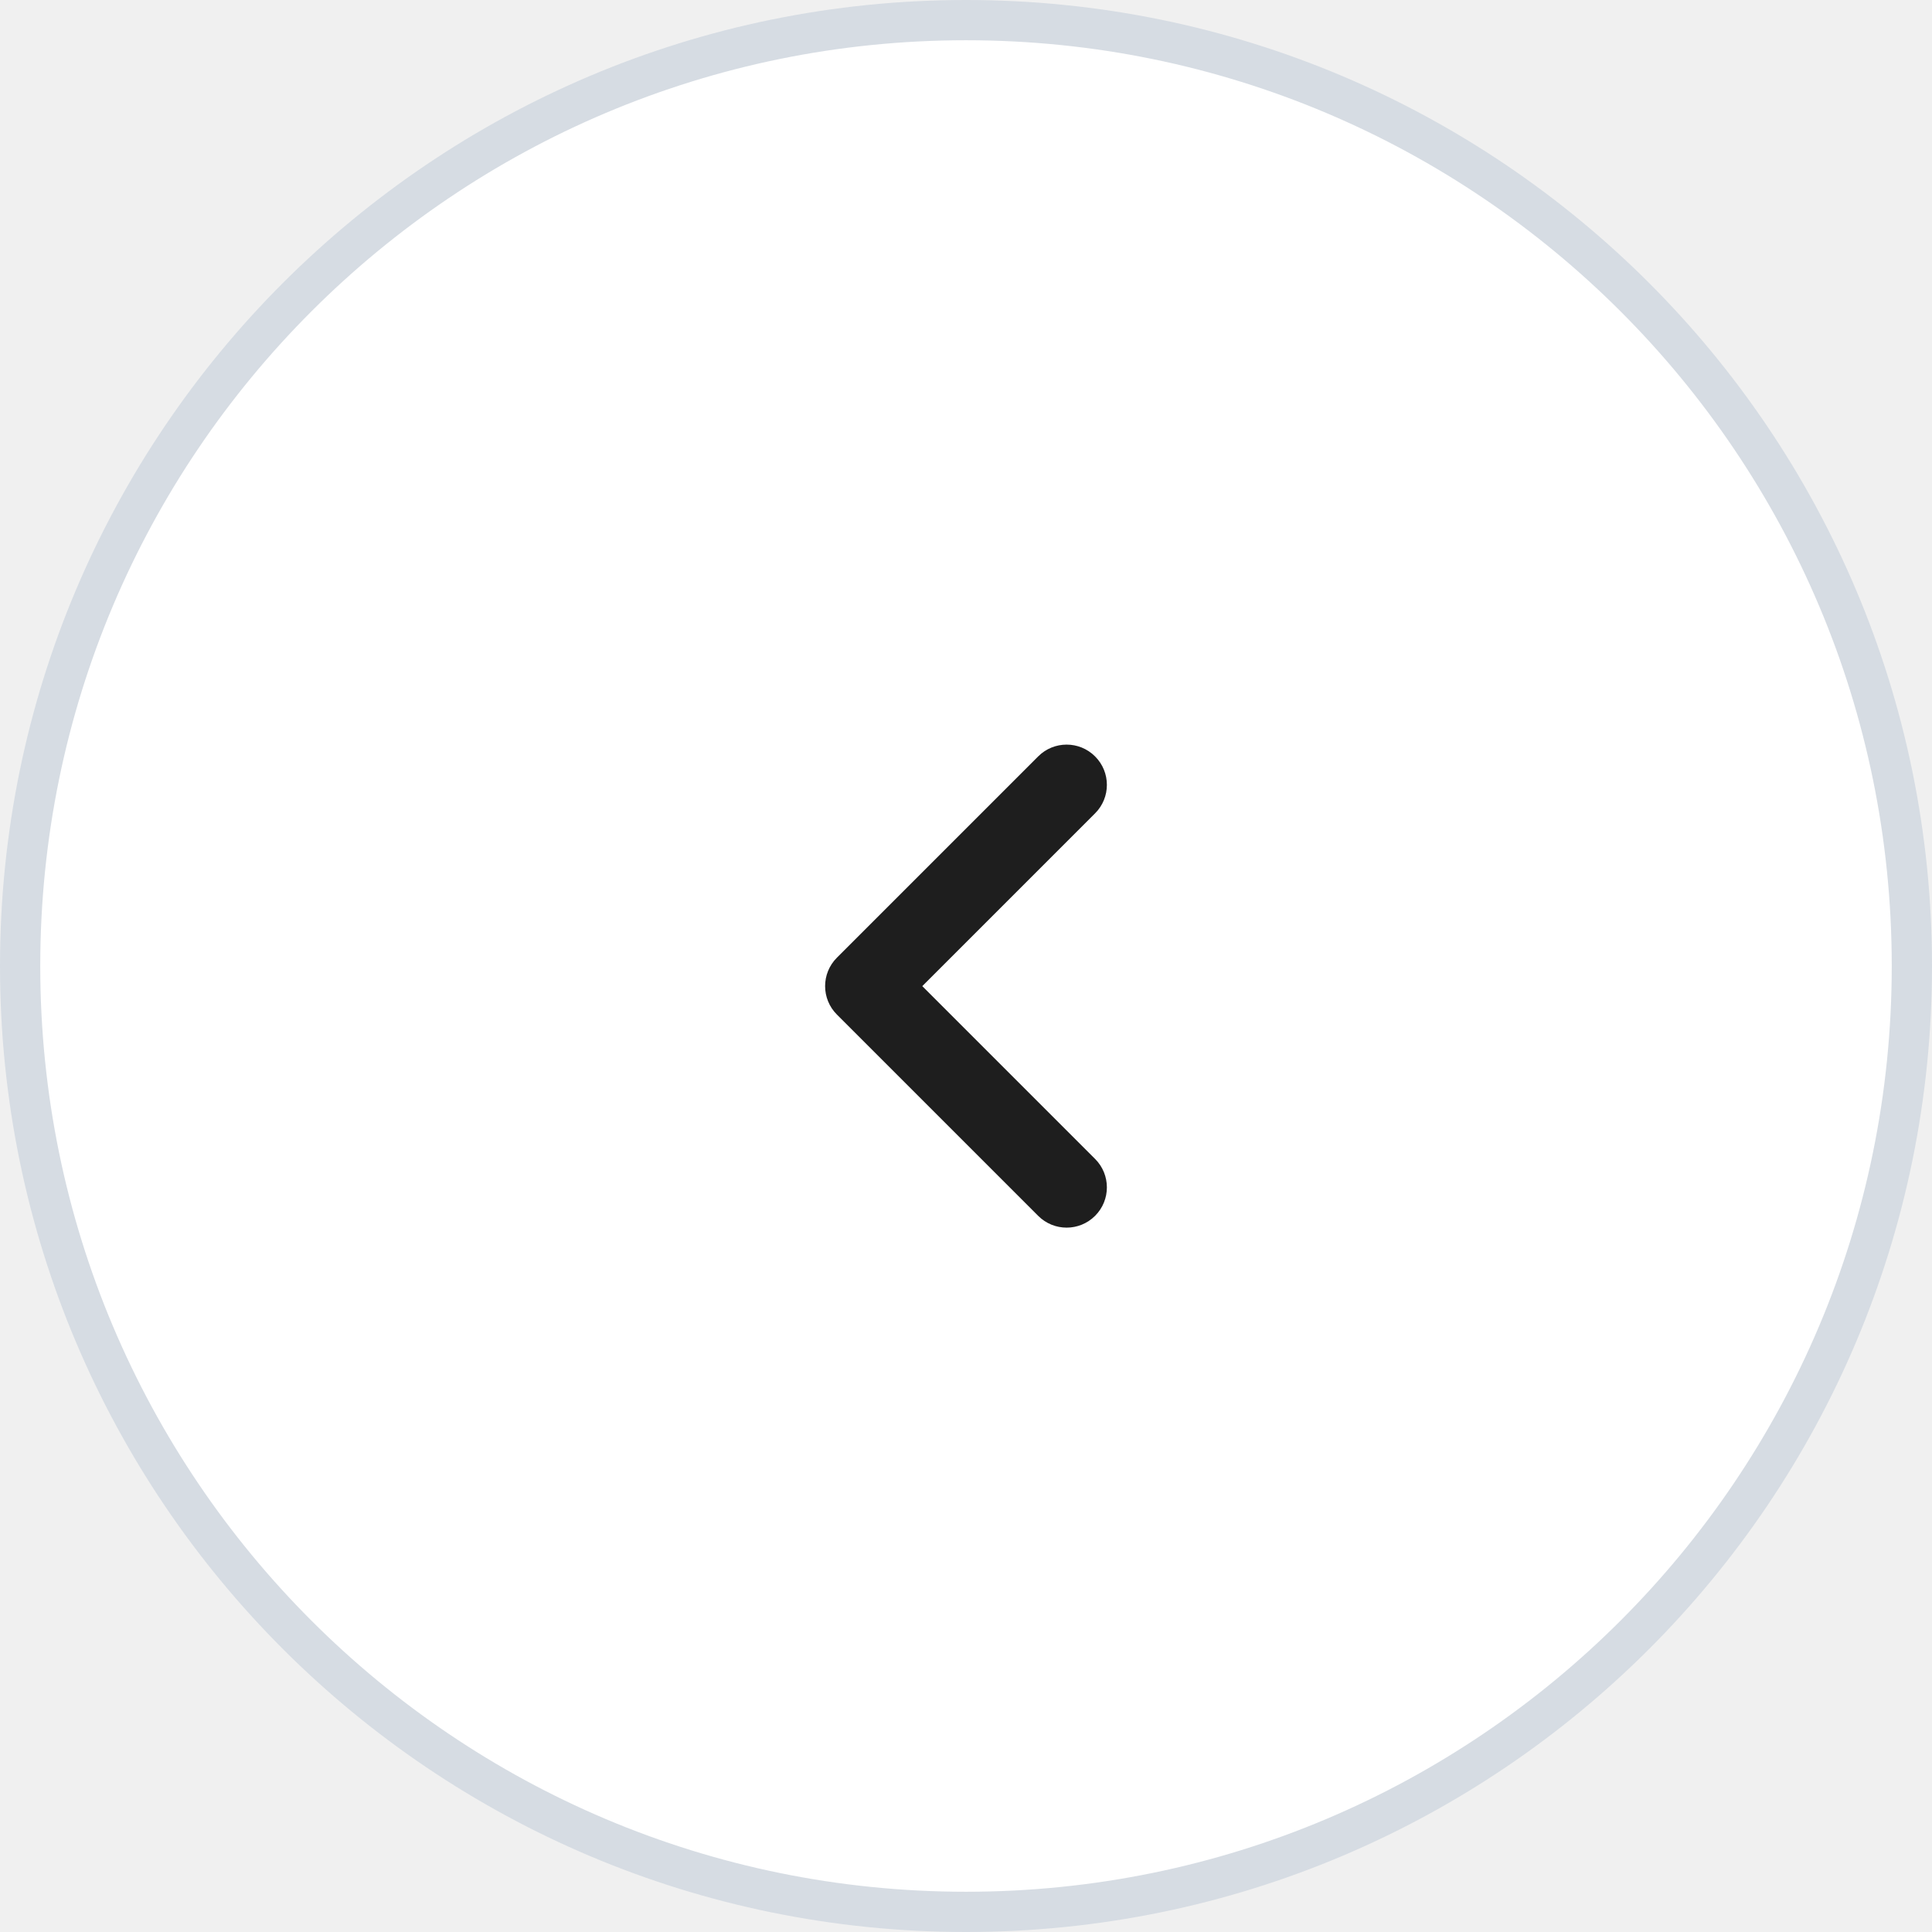
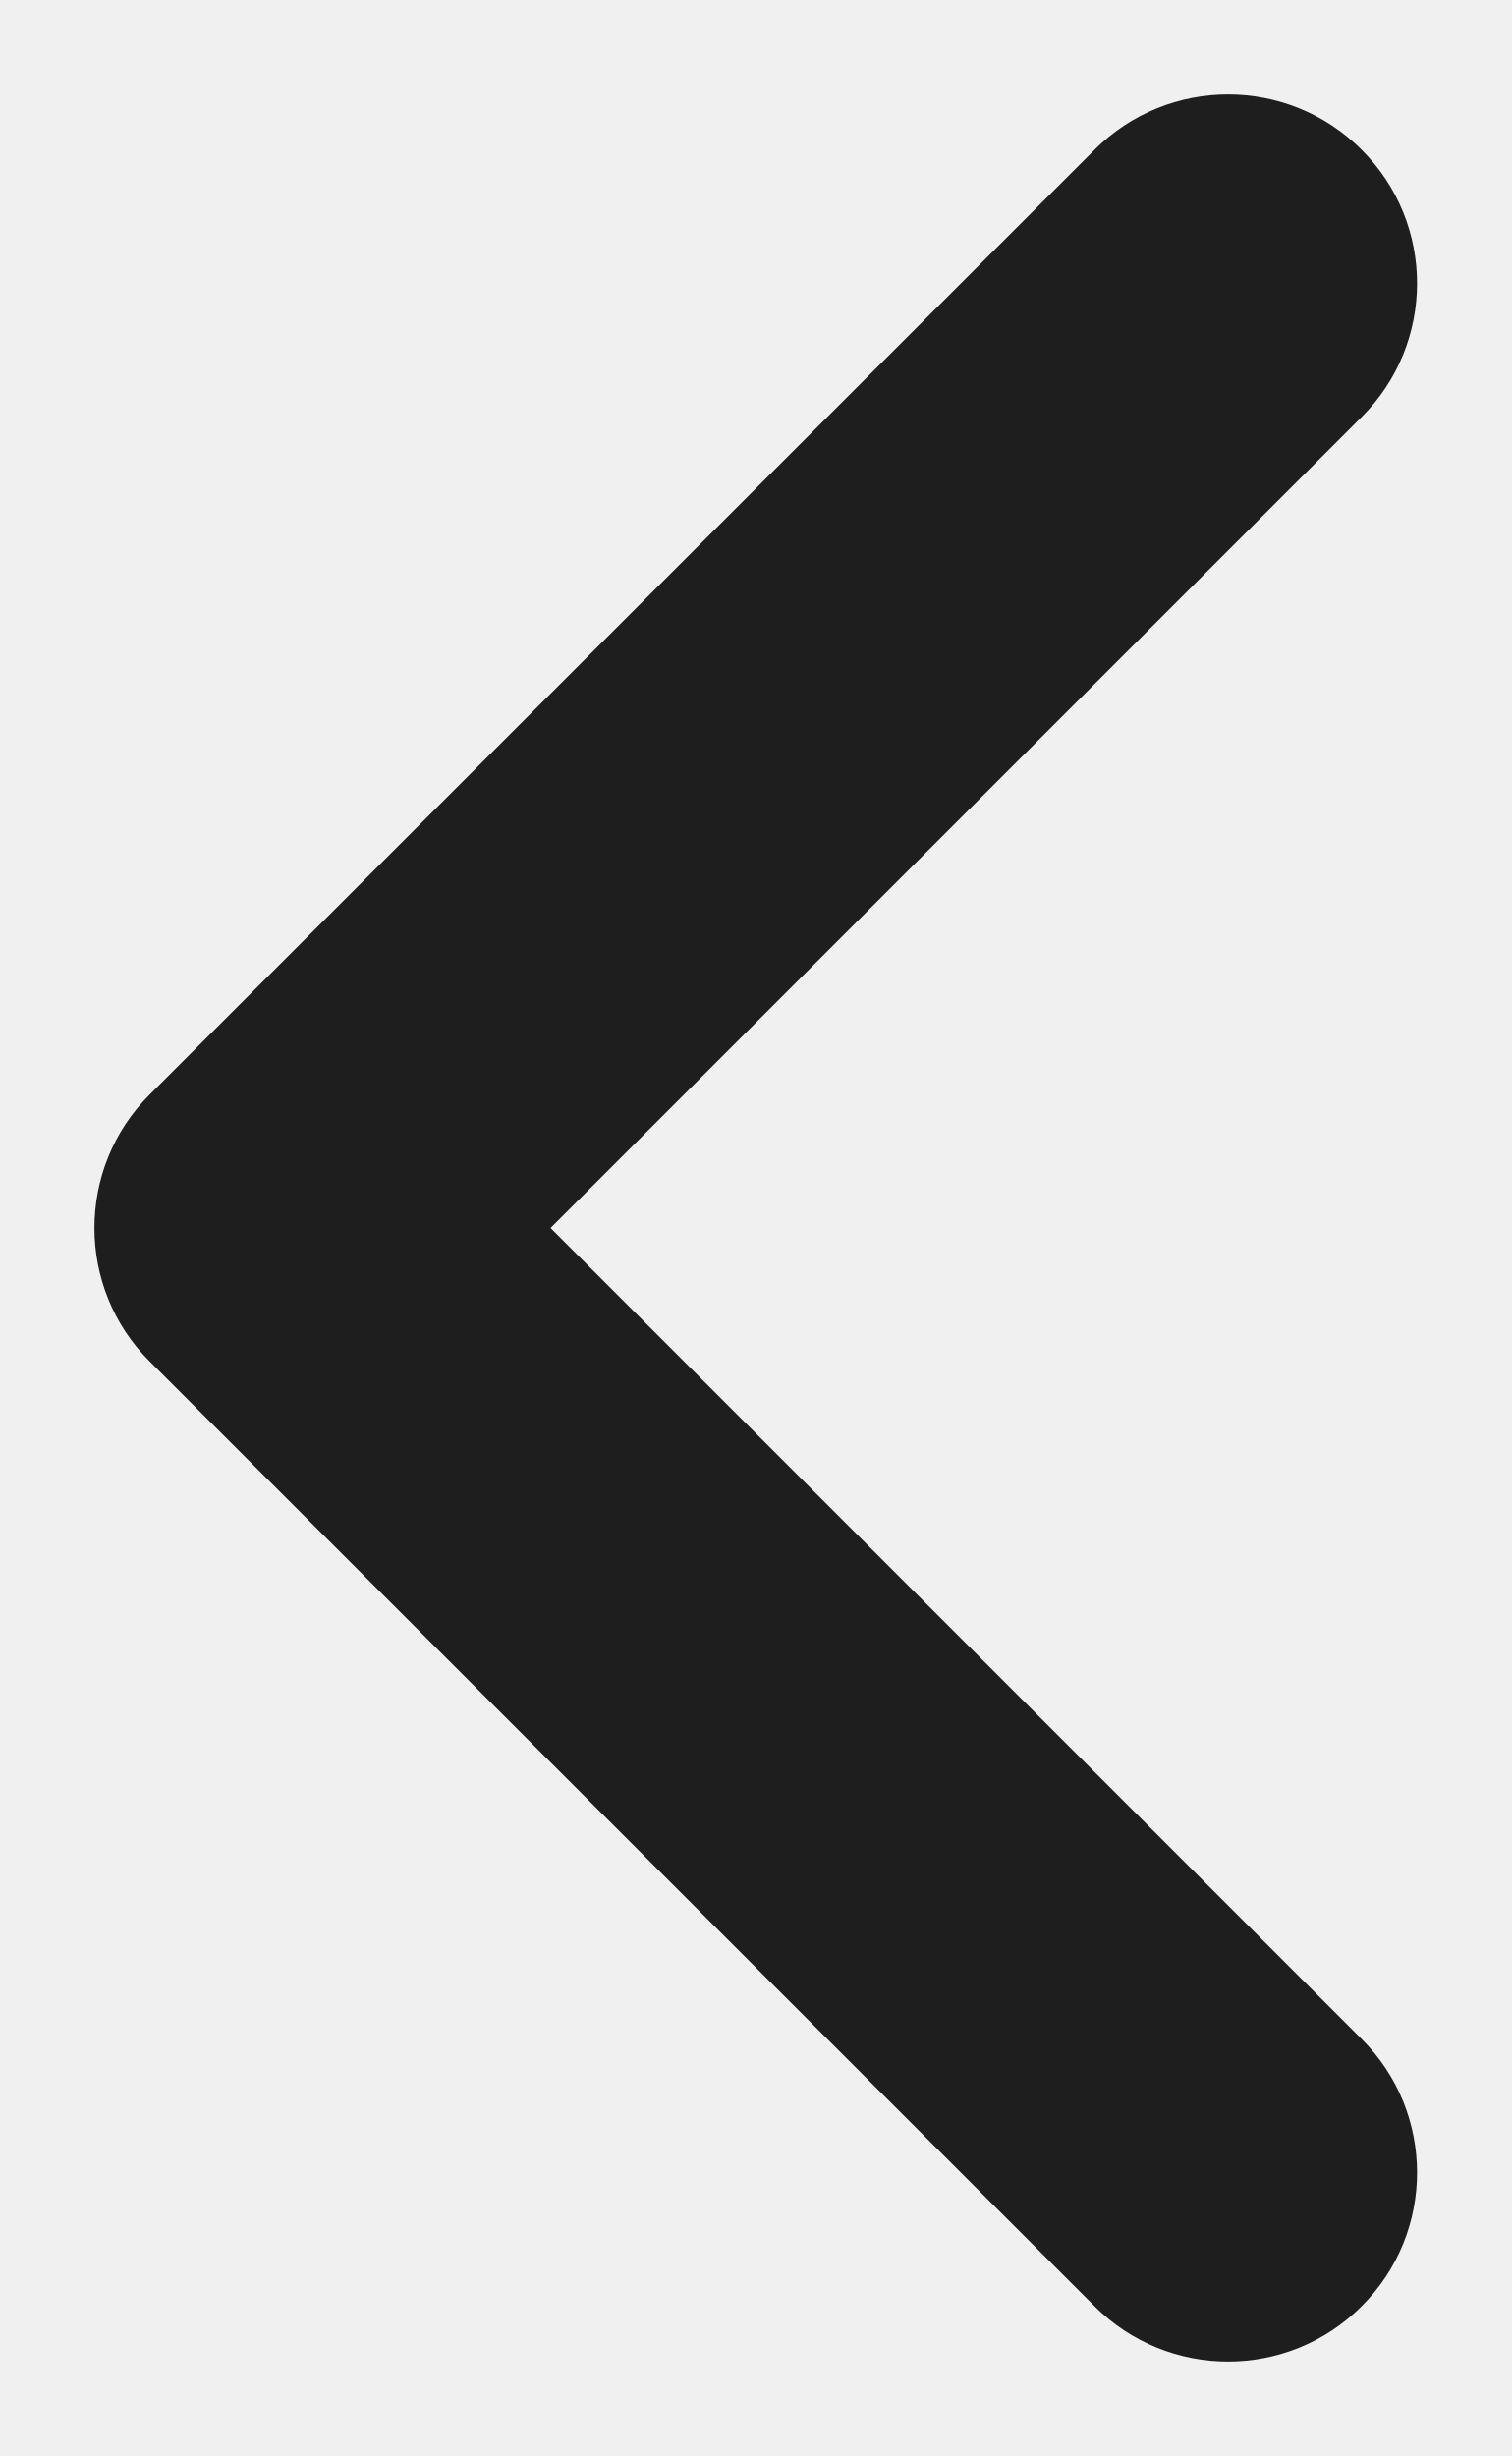
- <svg xmlns="http://www.w3.org/2000/svg" width="48" height="48" viewBox="0 0 48 48" fill="none">
-   <rect x="0.5" y="0.5" width="47" height="47" rx="23.5" fill="white" stroke="#D6DCE3" />
-   <path d="M27.207 20.207C27.598 19.817 27.598 19.183 27.207 18.793C26.817 18.402 26.183 18.402 25.793 18.793L27.207 20.207ZM21.5 24.5L20.793 23.793C20.402 24.183 20.402 24.817 20.793 25.207L21.5 24.5ZM25.793 30.207C26.183 30.598 26.817 30.598 27.207 30.207C27.598 29.817 27.598 29.183 27.207 28.793L25.793 30.207ZM25.793 18.793L20.793 23.793L22.207 25.207L27.207 20.207L25.793 18.793ZM20.793 25.207L25.793 30.207L27.207 28.793L22.207 23.793L20.793 25.207Z" fill="#1E1E1E" />
+ <svg xmlns="http://www.w3.org/2000/svg" width="8" height="13" viewBox="0 0 8 13" fill="none">
+   <path d="M7.207 2.207C7.598 1.817 7.598 1.183 7.207 0.793C6.817 0.402 6.183 0.402 5.793 0.793L7.207 2.207ZM1.5 6.5L0.793 5.793C0.402 6.183 0.402 6.817 0.793 7.207L1.5 6.5ZM5.793 12.207C6.183 12.598 6.817 12.598 7.207 12.207C7.598 11.817 7.598 11.183 7.207 10.793L5.793 12.207ZM5.793 0.793L0.793 5.793L2.207 7.207L7.207 2.207L5.793 0.793ZM0.793 7.207L5.793 12.207L7.207 10.793L2.207 5.793L0.793 7.207Z" fill="#1E1E1E" />
</svg>
